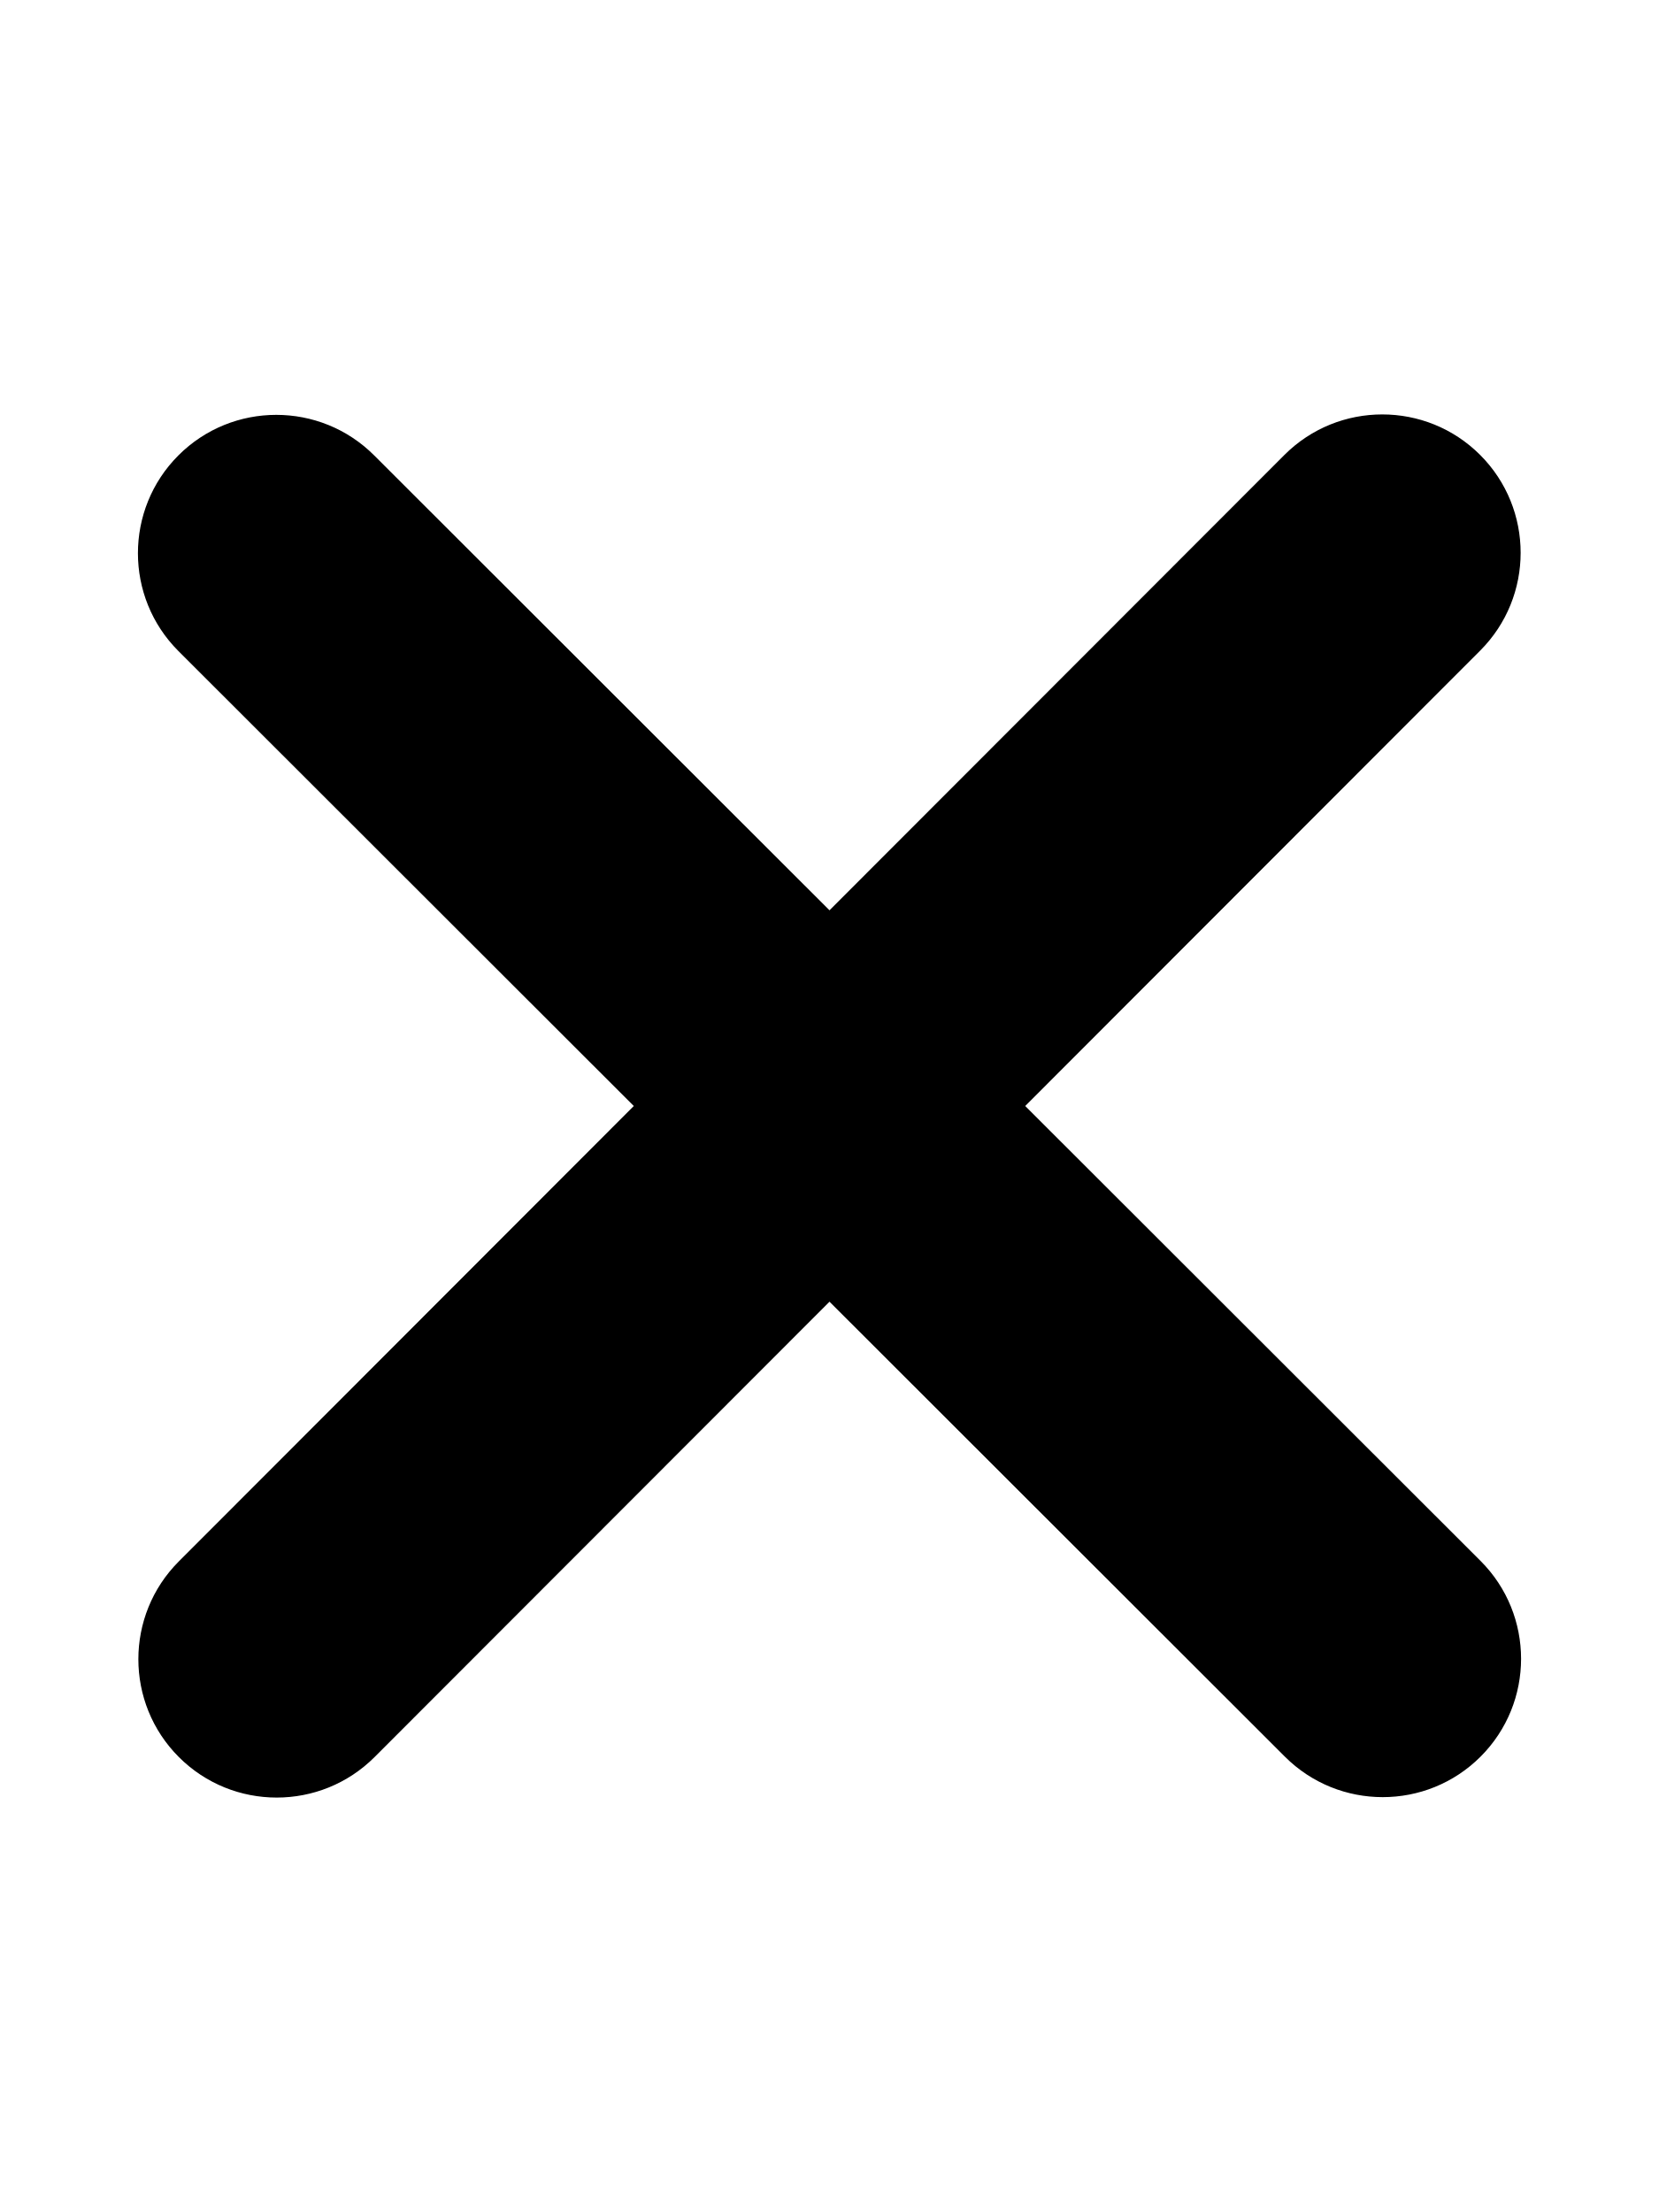
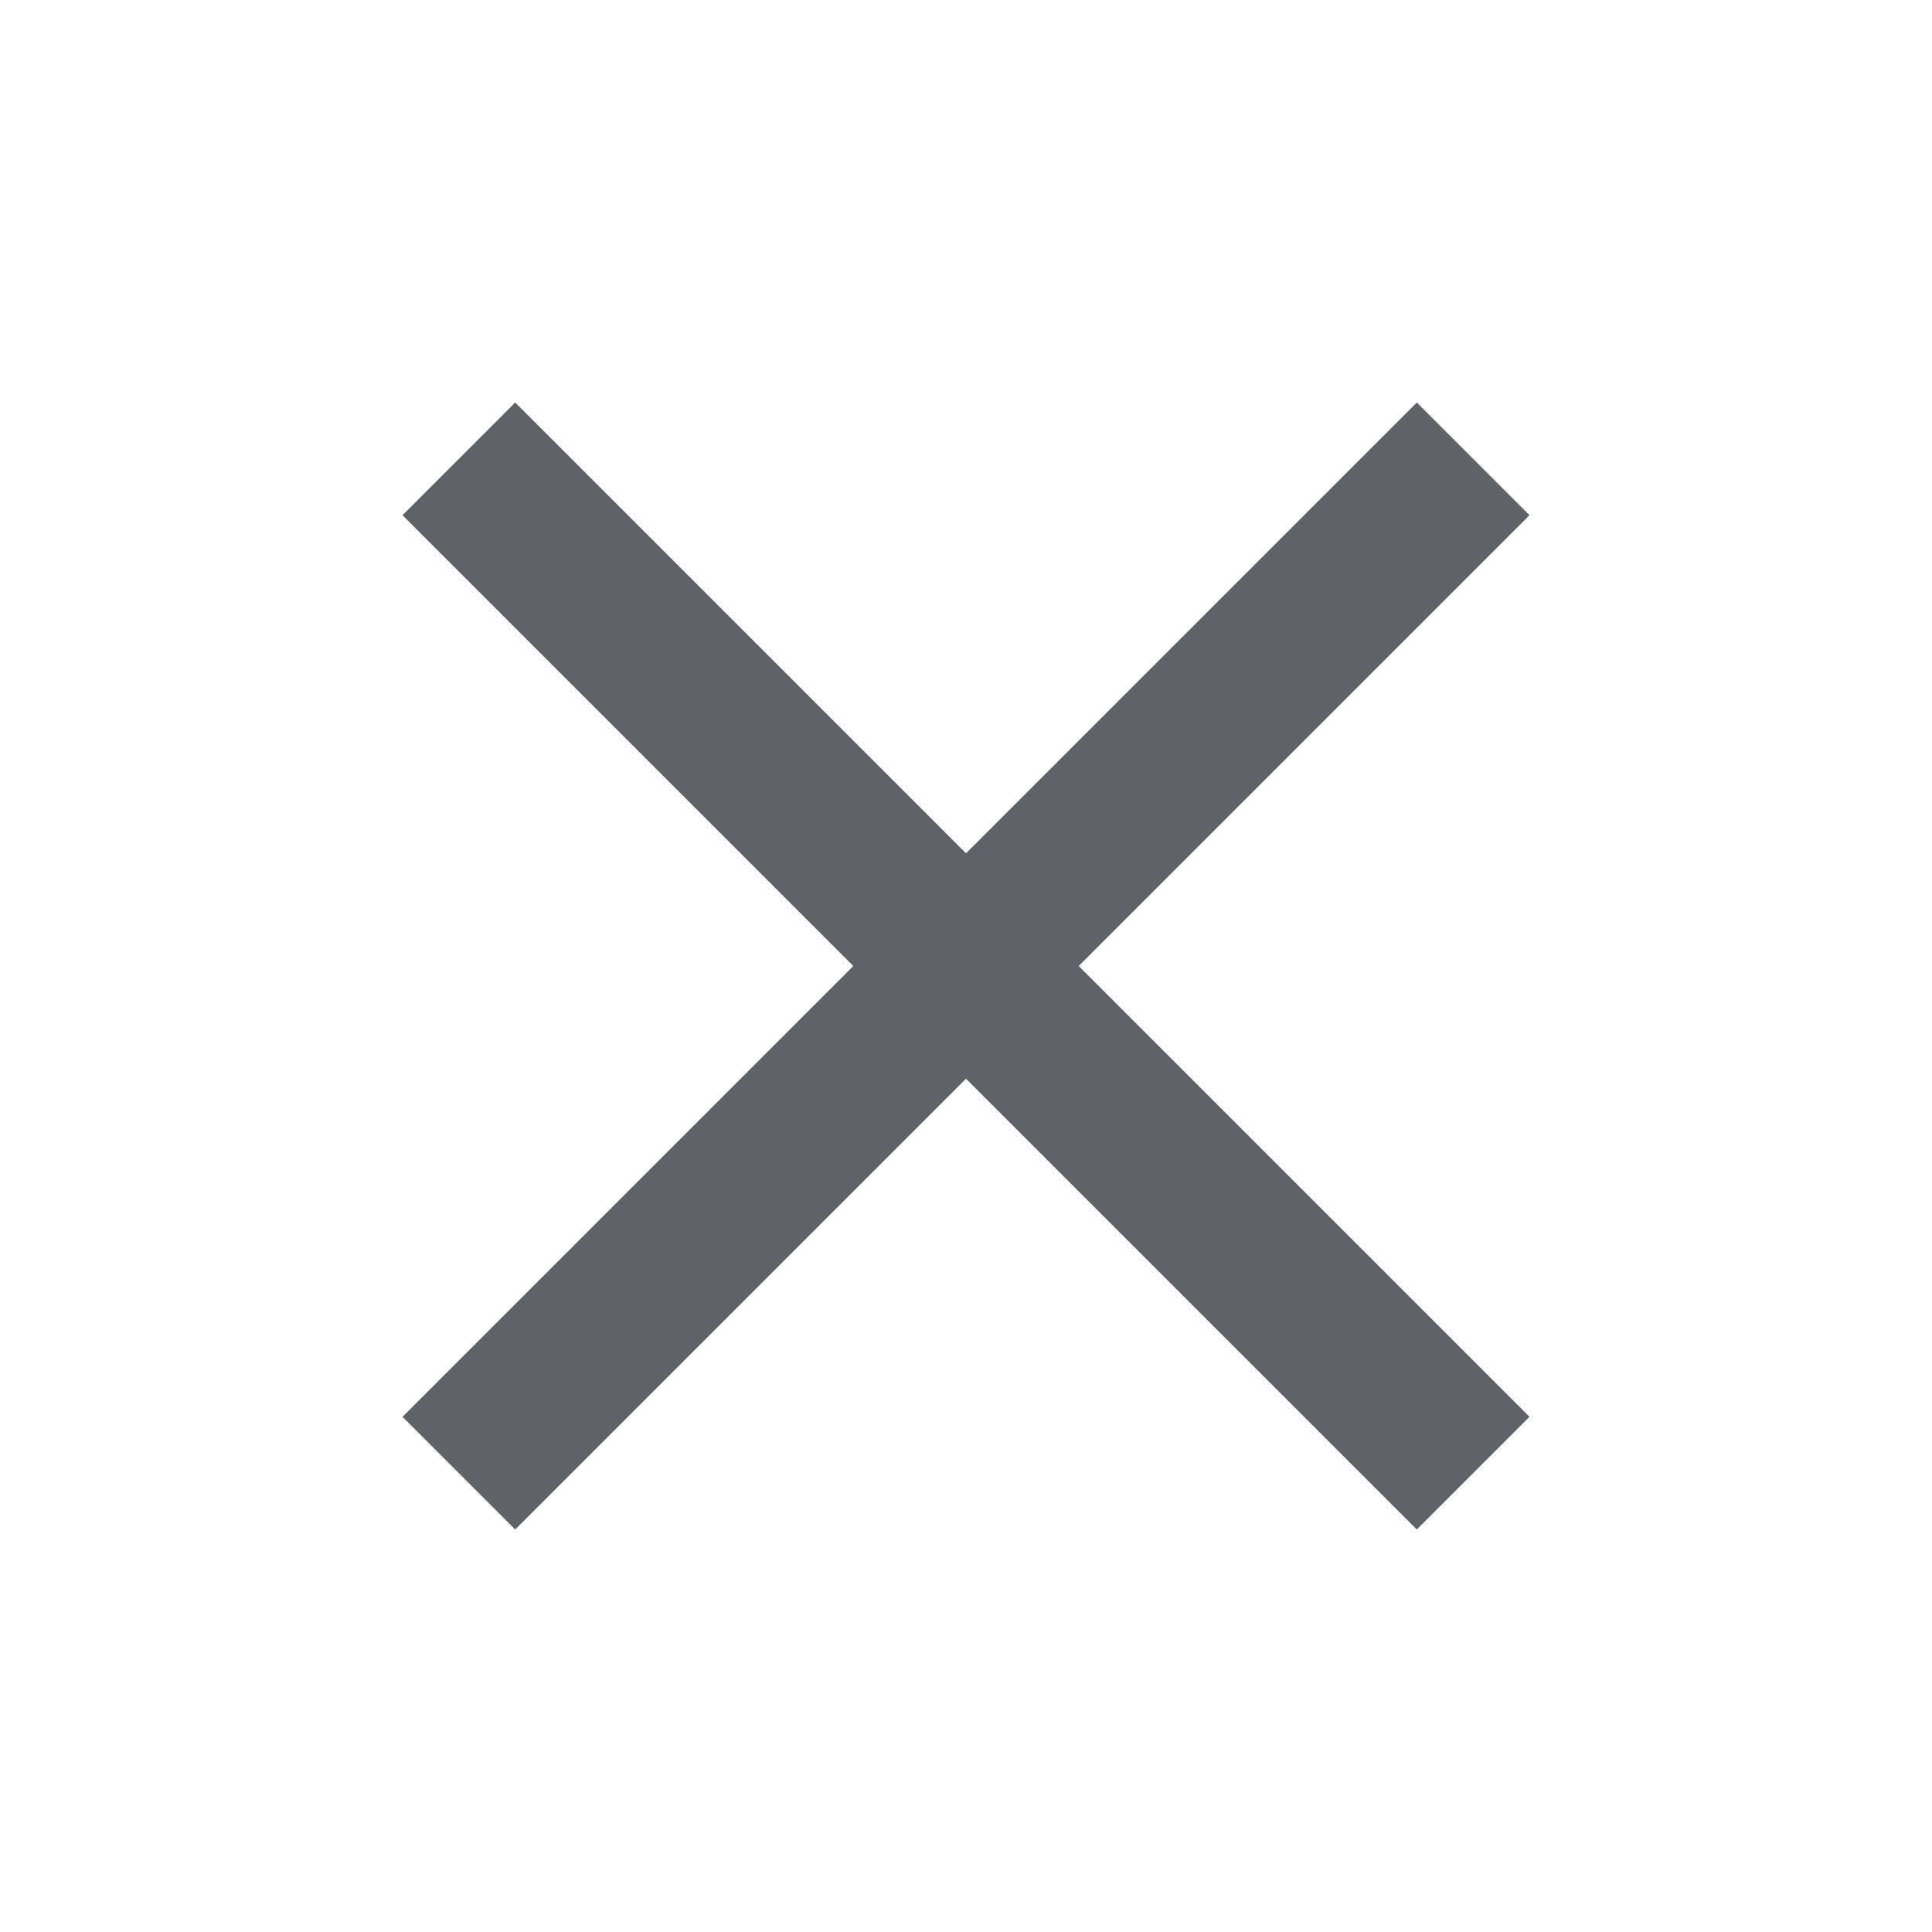
- <svg xmlns="http://www.w3.org/2000/svg" viewBox="0 0 384 512">
-   <path d="M342.6 150.6c12.5-12.5 12.5-32.8 0-45.3s-32.8-12.5-45.3 0L192 210.7 86.6 105.4c-12.5-12.5-32.8-12.5-45.3 0s-12.5 32.8 0 45.3L146.7 256 41.4 361.4c-12.5 12.5-12.5 32.8 0 45.3s32.8 12.5 45.3 0L192 301.3 297.4 406.6c12.5 12.5 32.8 12.5 45.3 0s12.5-32.8 0-45.3L237.3 256 342.6 150.6z" />
+ <svg xmlns="http://www.w3.org/2000/svg" height="24px" viewBox="0 -960 960 960" width="24px" fill="#5f6368">
+   <path d="m256-200-56-56 224-224-224-224 56-56 224 224 224-224 56 56-224 224 224 224-56 56-224-224-224 224Z" />
</svg>
